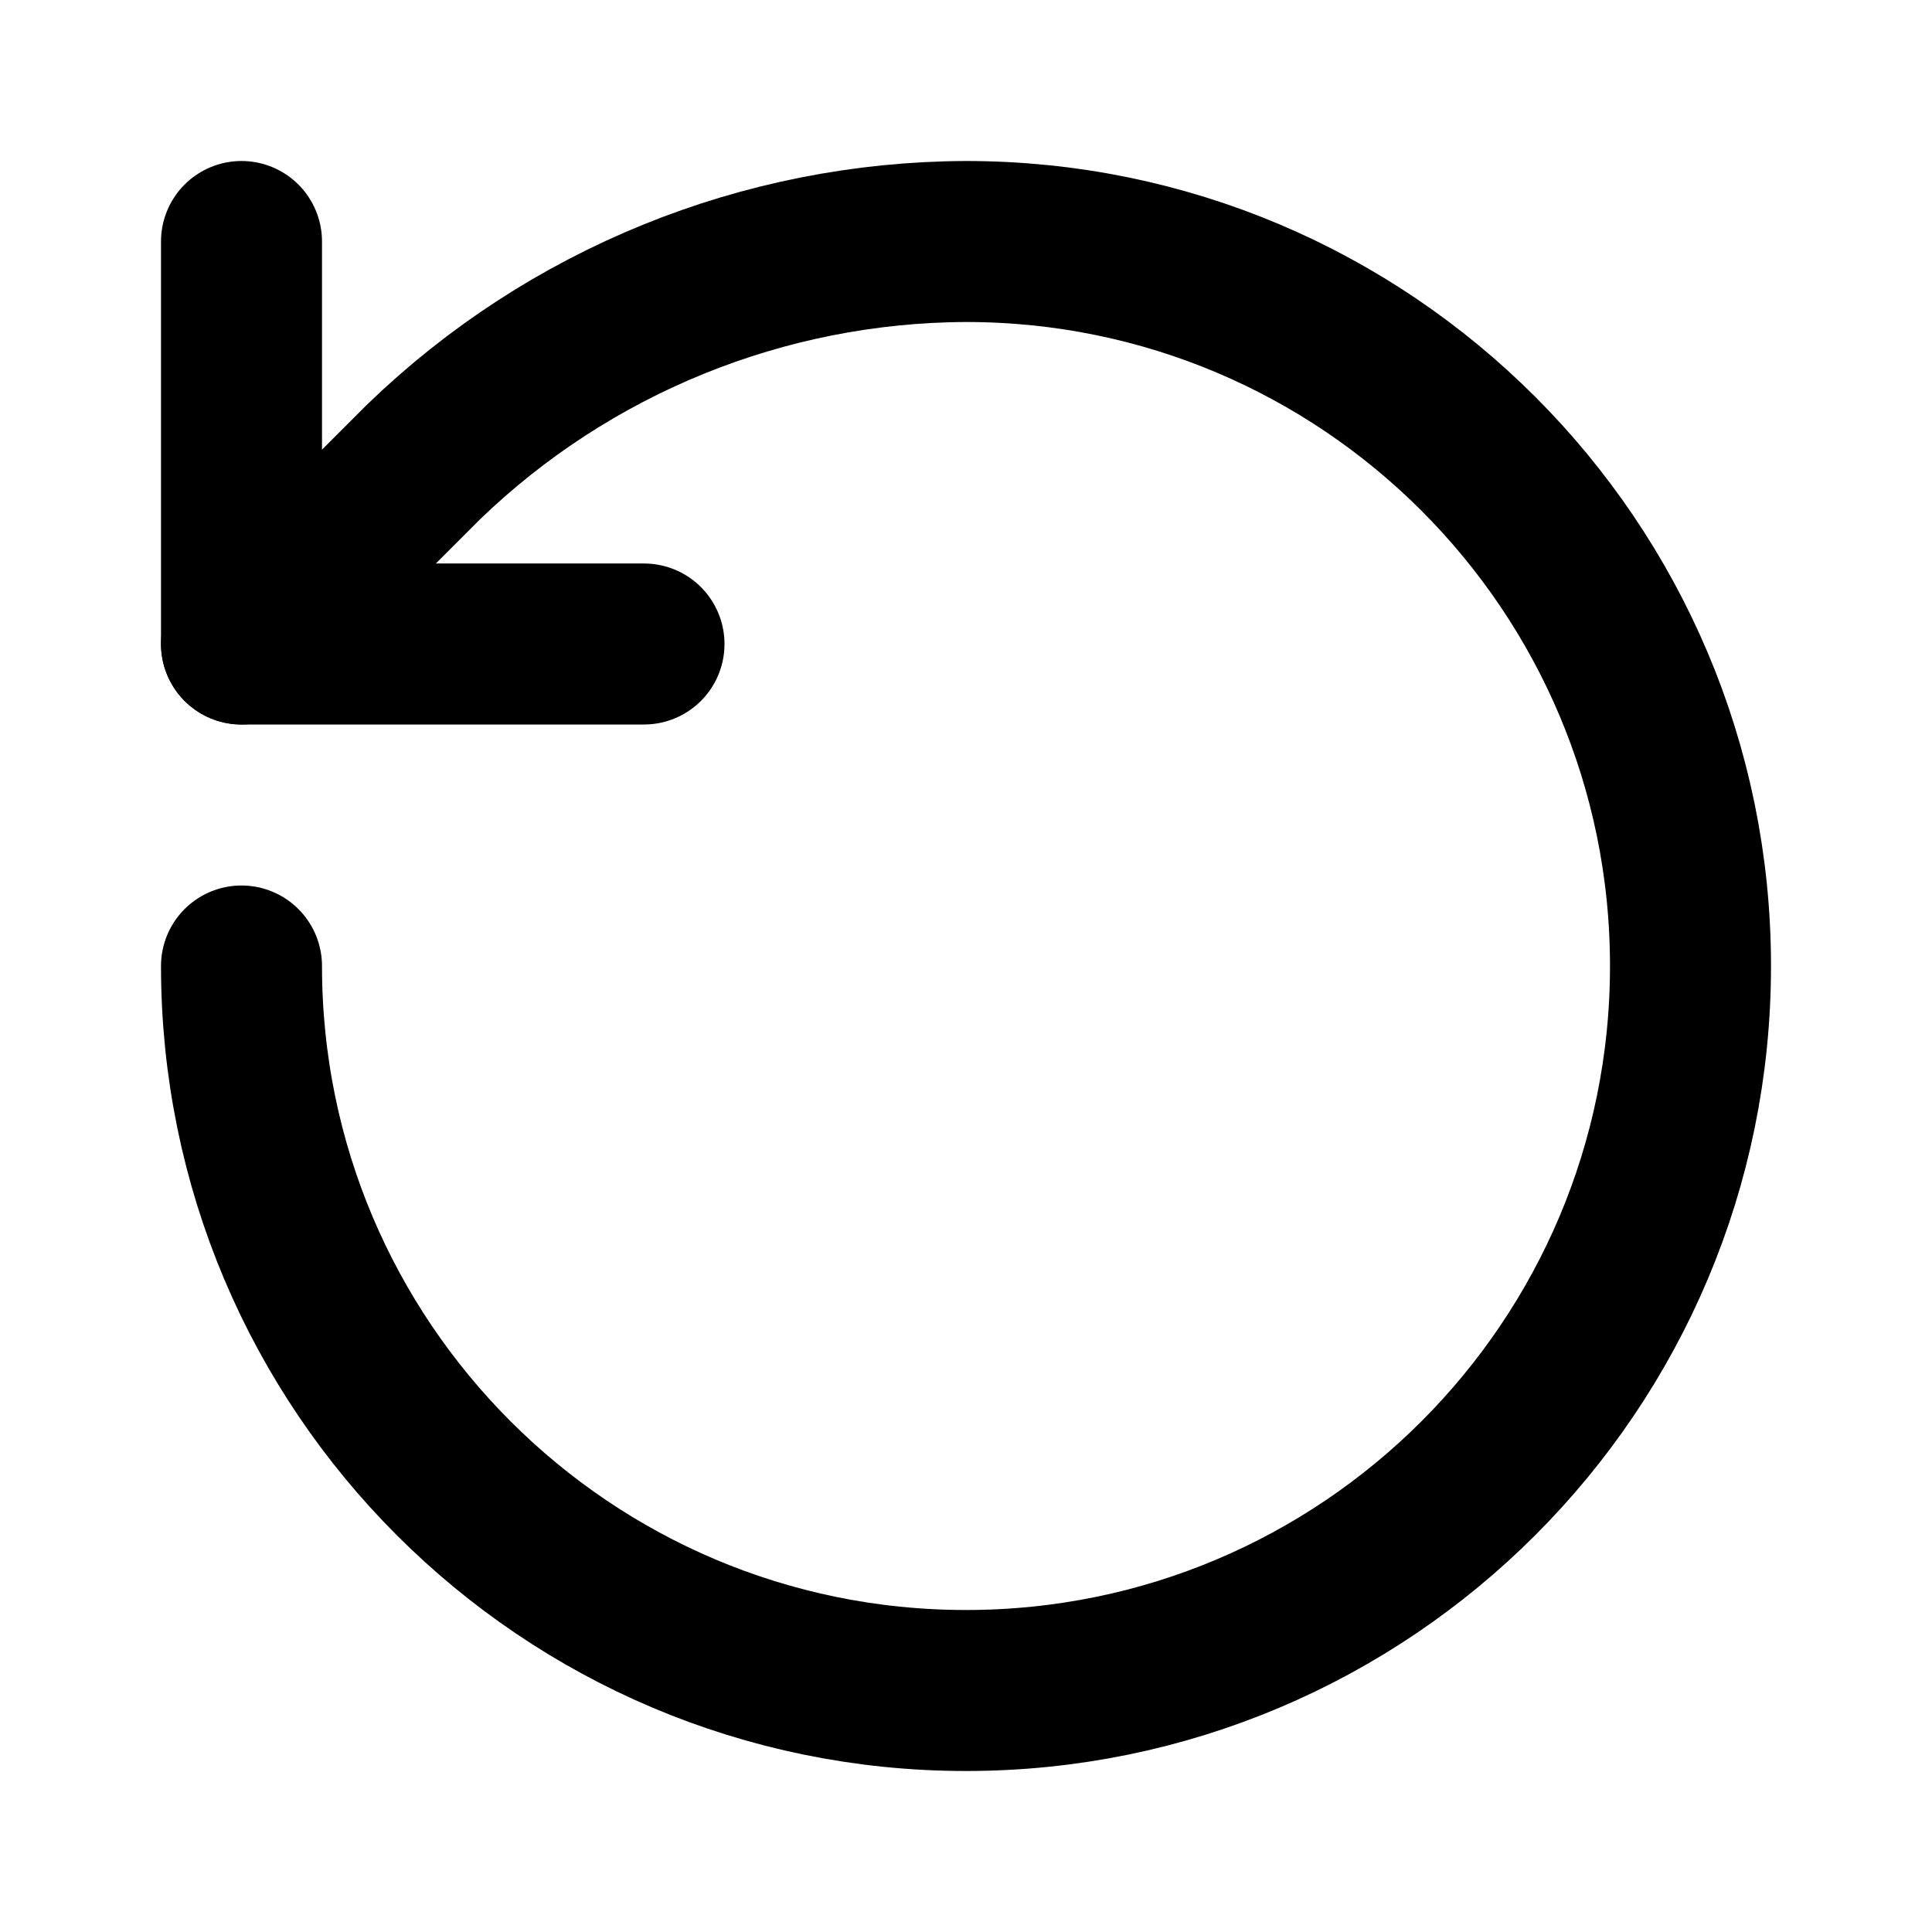
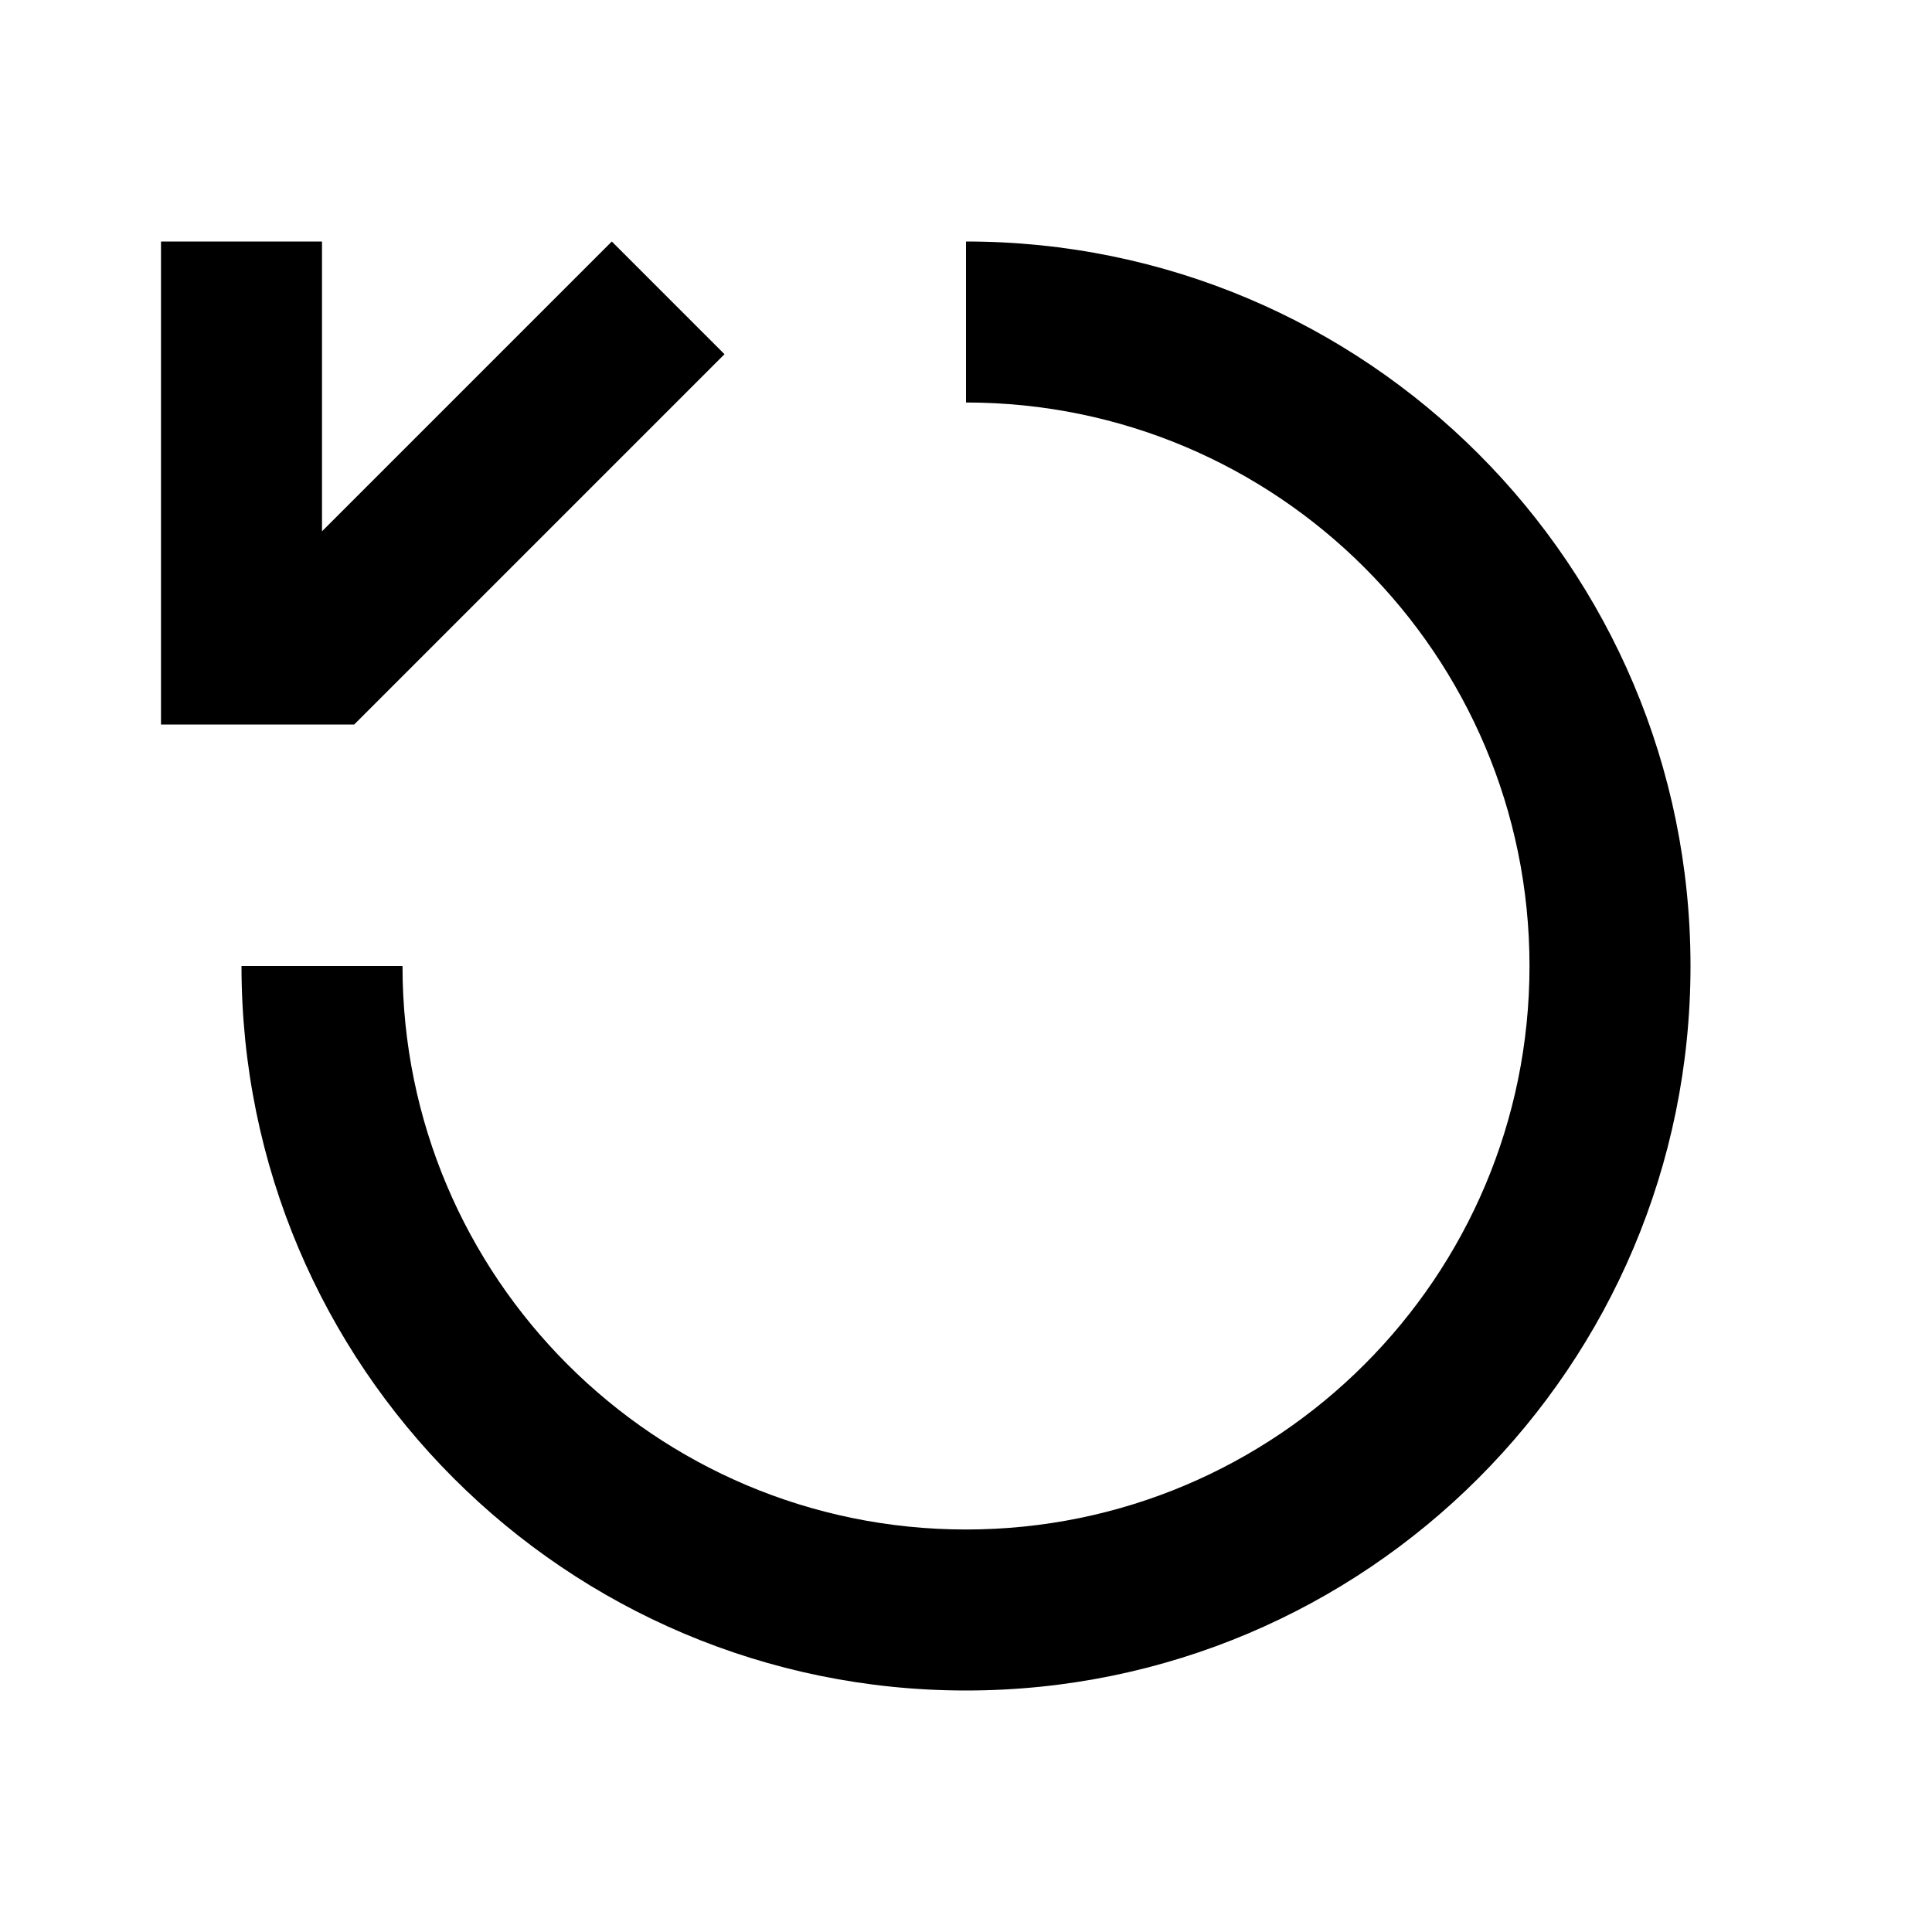
- <svg xmlns="http://www.w3.org/2000/svg" width="24" height="24" viewBox="0 0 24 24" fill="none" stroke="currentColor" stroke-width="2" stroke-linecap="round" stroke-linejoin="round">
-   <path d="M3 12a9 9 0 1 0 9-9 9.75 9.75 0 0 0-6.74 2.74L3 8" />
-   <path d="M3 3v5h5" />
+ <svg xmlns="http://www.w3.org/2000/svg" width="24" height="24" viewBox="0 0 24 24">
+   <path fill="currentColor" d="M12 3a9 9 0 1 1-9 9h2a7 7 0 1 0 7-7V3Z" />
+   <path fill="currentColor" d="M2 3h2v3.6L7.6 3 9 4.4 4.4 9H2V3Z" />
</svg>
